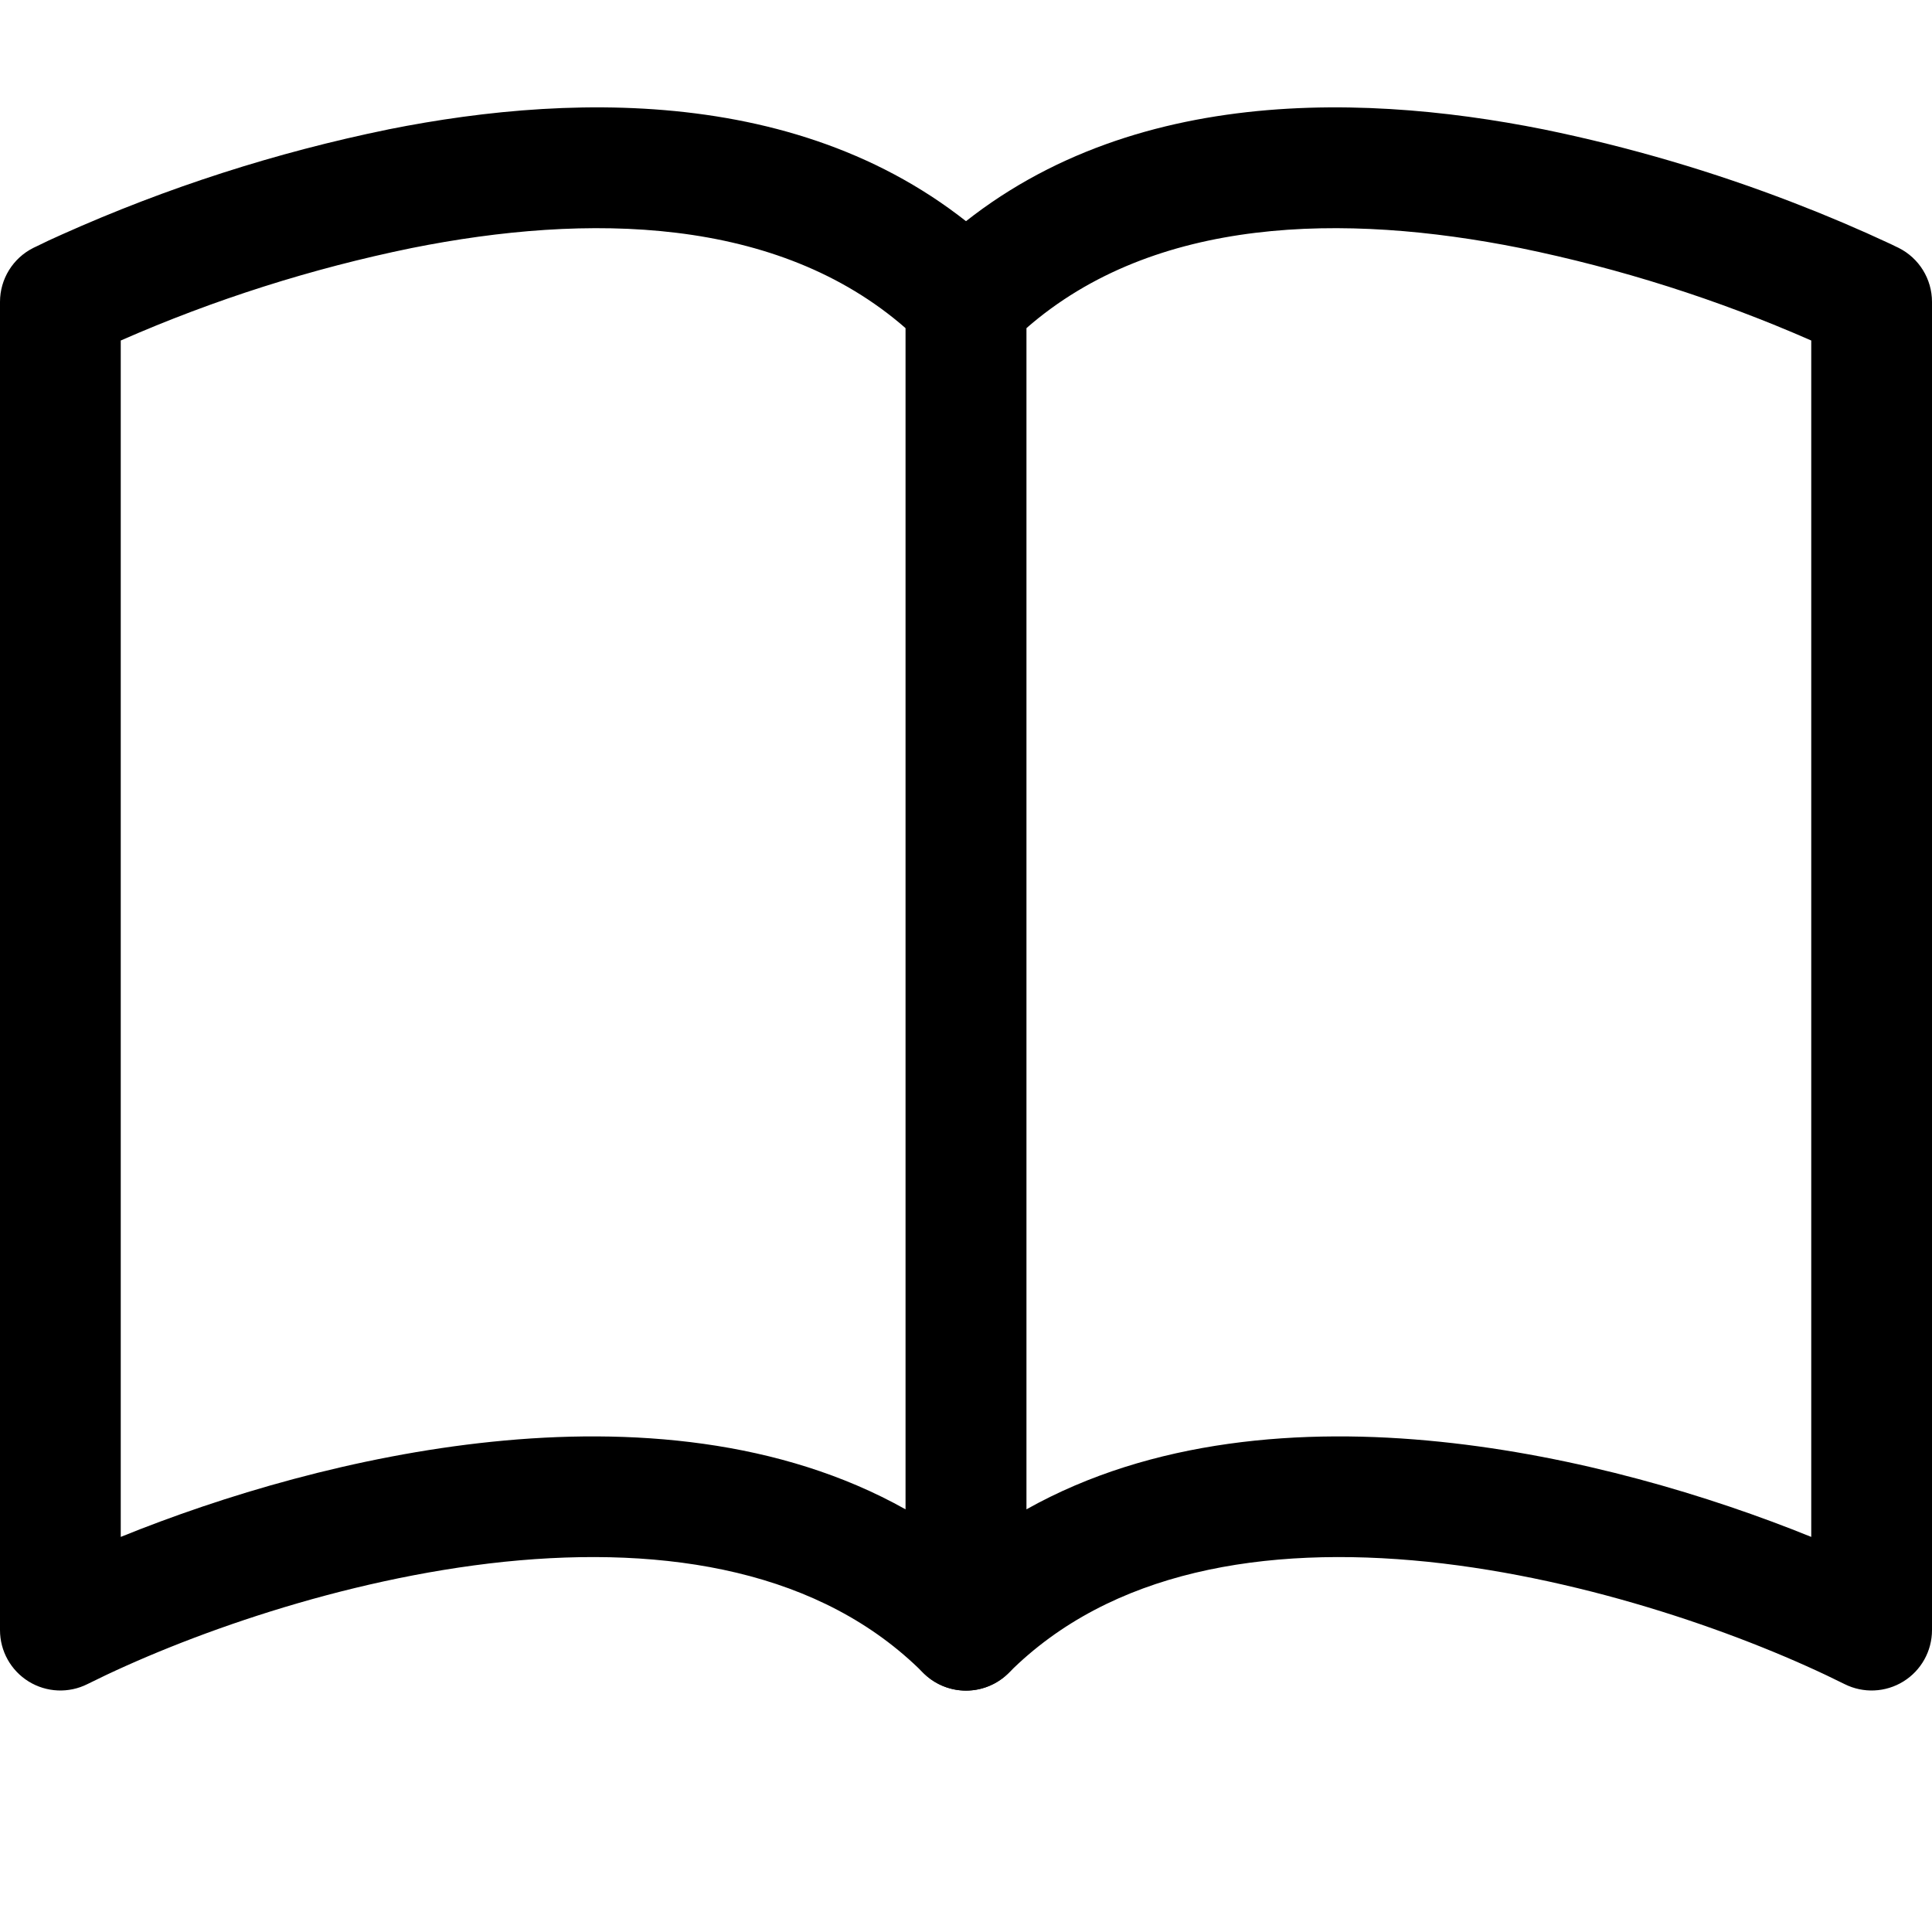
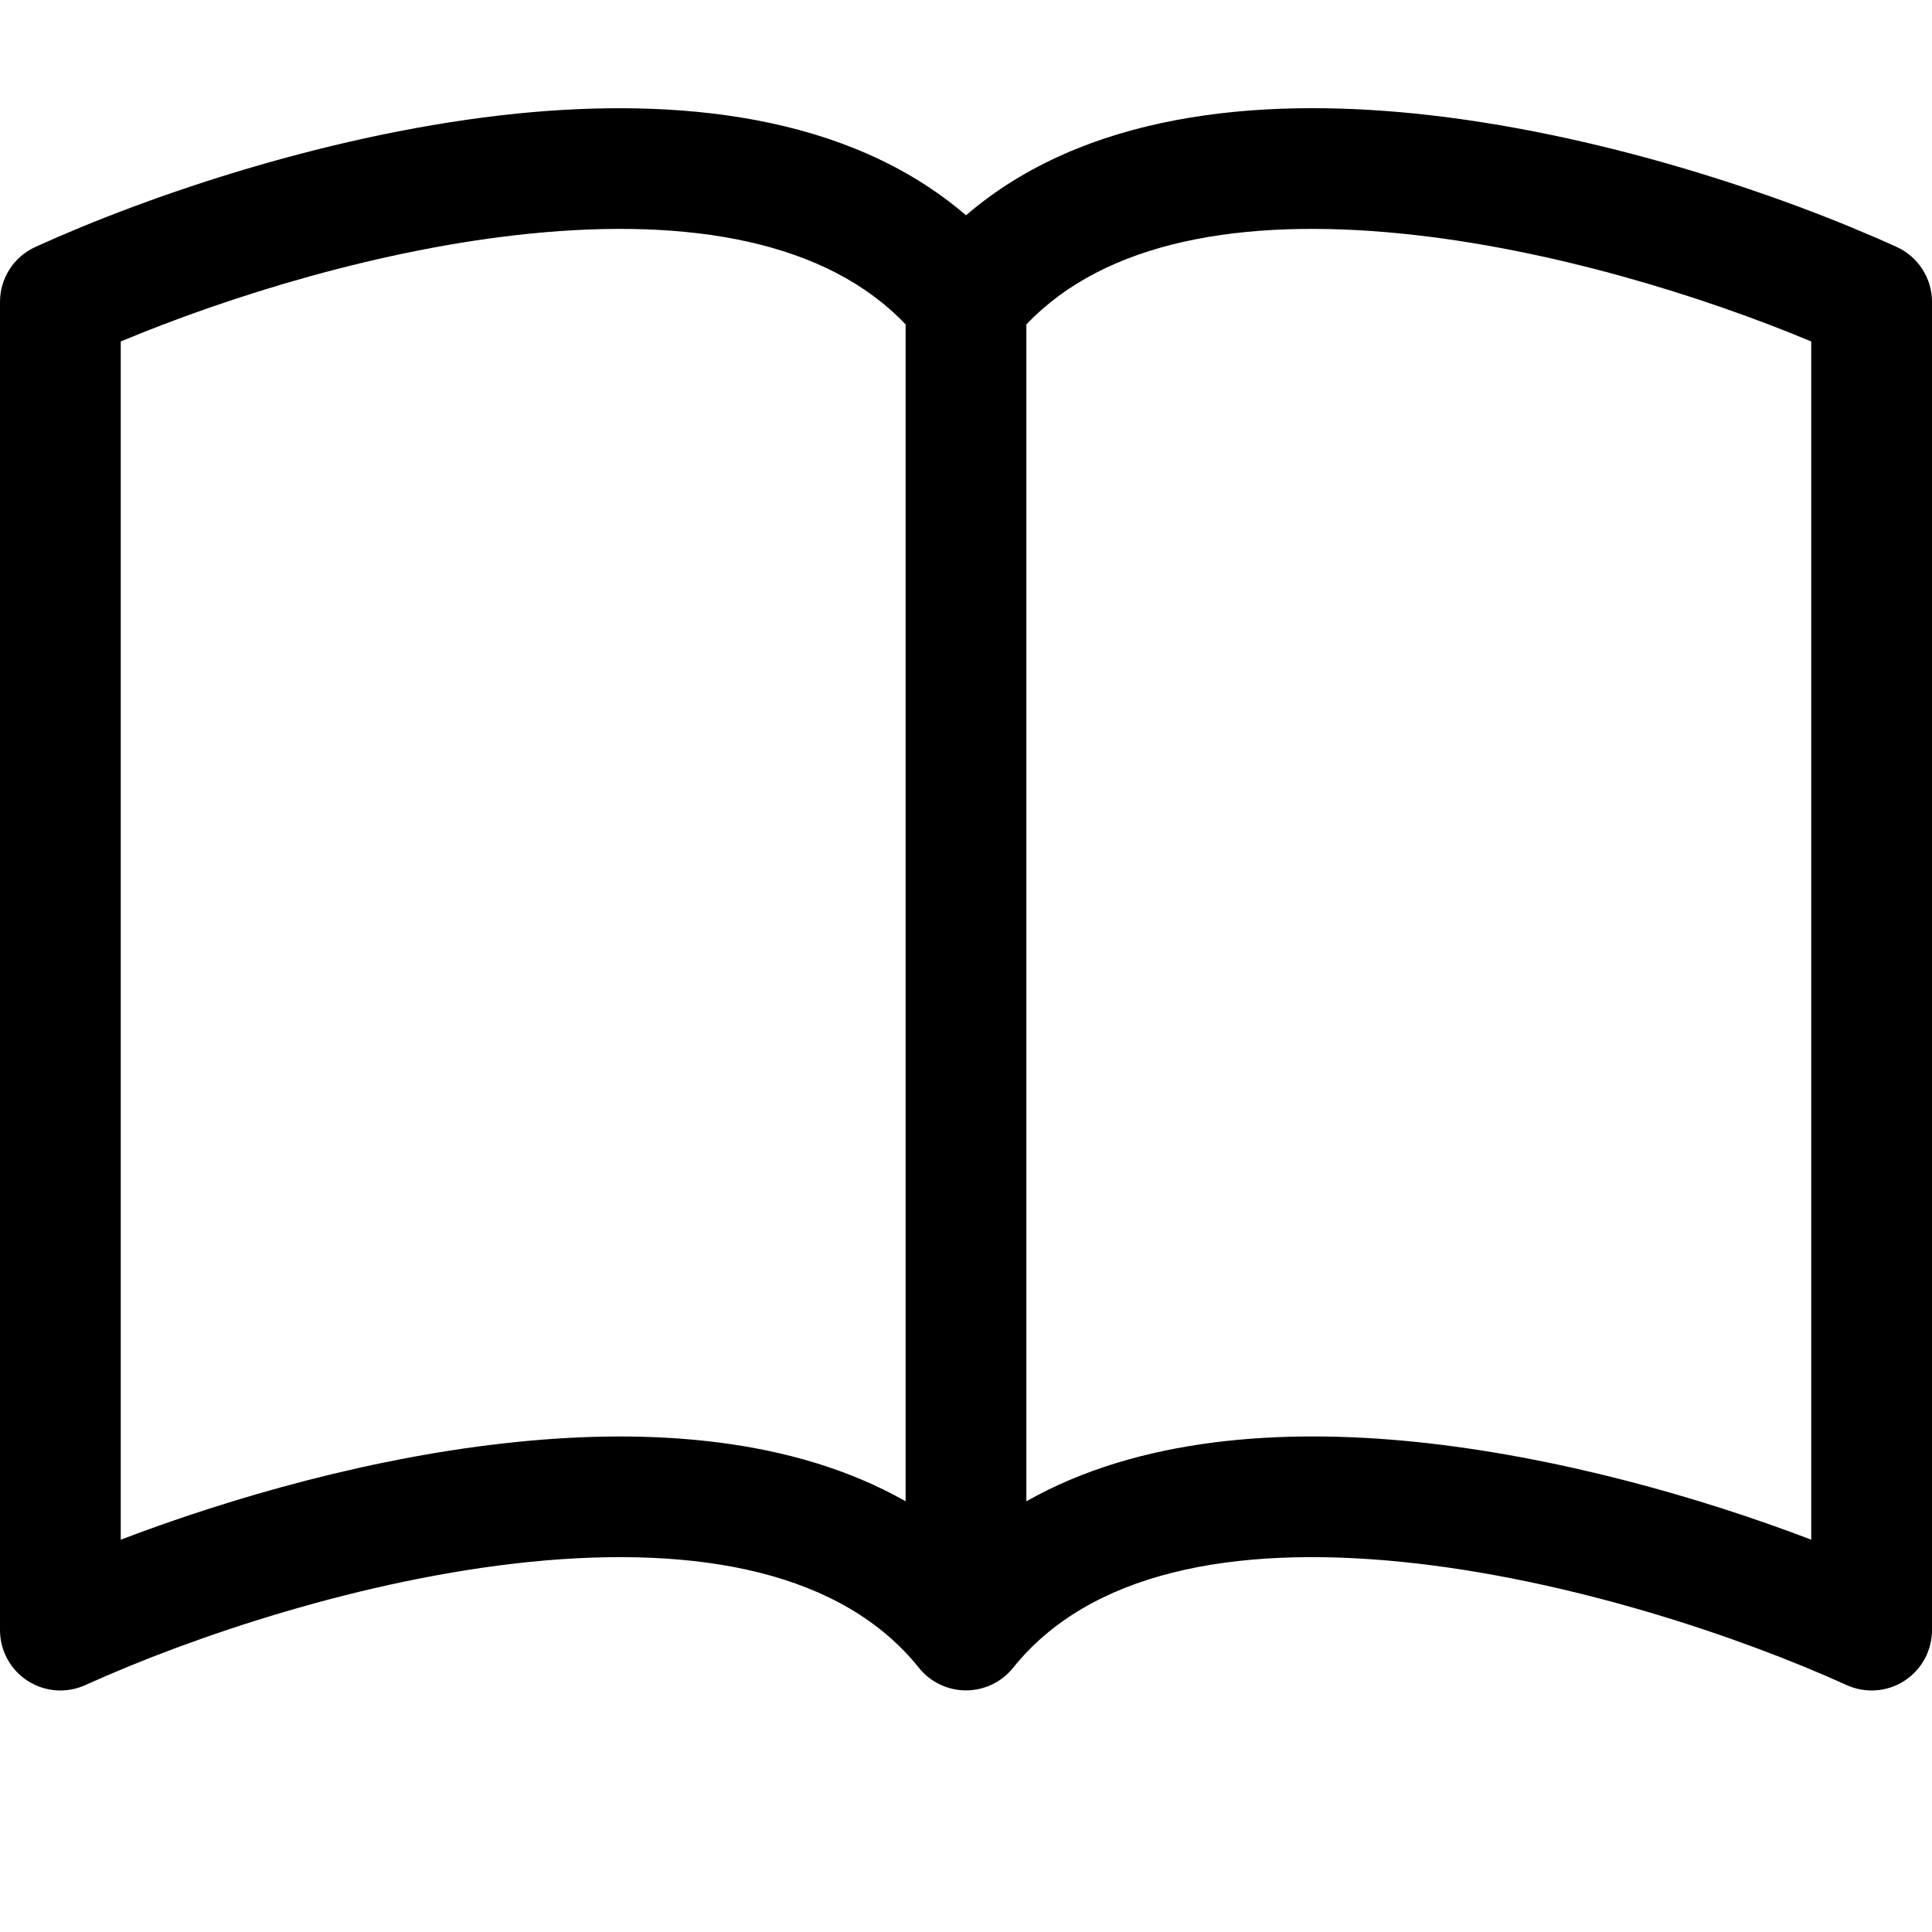
<svg xmlns="http://www.w3.org/2000/svg" width="1em" height="1em" viewBox="0 0 16 16" class="bi bi-book" fill="currentColor">
-   <path fill-rule="evenodd" d="M3.214 1.072C4.813.752 6.916.71 8.354 2.146A.5.5 0 0 1 8.5 2.5v11a.5.5 0 0 1-.854.354c-.843-.844-2.115-1.059-3.47-.92-1.344.14-2.66.617-3.452 1.013A.5.5 0 0 1 0 13.5v-11a.5.5 0 0 1 .276-.447L.5 2.5l-.224-.447.002-.001.004-.002.013-.006a5.017 5.017 0 0 1 .22-.103 12.958 12.958 0 0 1 2.7-.869zM1 2.82v9.908c.846-.343 1.944-.672 3.074-.788 1.143-.118 2.387-.023 3.426.56V2.718c-1.063-.929-2.631-.956-4.09-.664A11.958 11.958 0 0 0 1 2.82z" />
-   <path fill-rule="evenodd" d="M12.786 1.072C11.188.752 9.084.71 7.646 2.146A.5.5 0 0 0 7.5 2.5v11a.5.5 0 0 0 .854.354c.843-.844 2.115-1.059 3.47-.92 1.344.14 2.66.617 3.452 1.013A.5.5 0 0 0 16 13.5v-11a.5.5 0 0 0-.276-.447L15.5 2.5l.224-.447-.002-.001-.004-.002-.013-.006-.047-.023a12.582 12.582 0 0 0-.799-.34 12.96 12.96 0 0 0-2.073-.609zM15 2.82v9.908c-.846-.343-1.944-.672-3.074-.788-1.143-.118-2.387-.023-3.426.56V2.718c1.063-.929 2.631-.956 4.09-.664A11.956 11.956 0 0 1 15 2.82z" />
+   <path fill-rule="evenodd" d="M1 2.828v9.923c.918-.35 2.107-.692 3.287-.81 1.094-.111 2.278-.039 3.213.492V2.687c-.654-.689-1.782-.886-3.112-.752-1.234.124-2.503.523-3.388.893zm7.5-.141v9.746c.935-.53 2.12-.603 3.213-.493 1.18.12 2.37.461 3.287.811V2.828c-.885-.37-2.154-.769-3.388-.893-1.33-.134-2.458.063-3.112.752zM8 1.783C7.015.936 5.587.81 4.287.94c-1.514.153-3.042.672-3.994 1.105A.5.5 0 0 0 0 2.5v11a.5.5 0 0 0 .707.455c.882-.4 2.303-.881 3.68-1.02 1.409-.142 2.59.087 3.223.877a.5.5 0 0 0 .78 0c.633-.79 1.814-1.019 3.222-.877 1.378.139 2.8.62 3.681 1.02A.5.5 0 0 0 16 13.5v-11a.5.5 0 0 0-.293-.455c-.952-.433-2.48-.952-3.994-1.105C10.413.809 8.985.936 8 1.783z" />
</svg>
